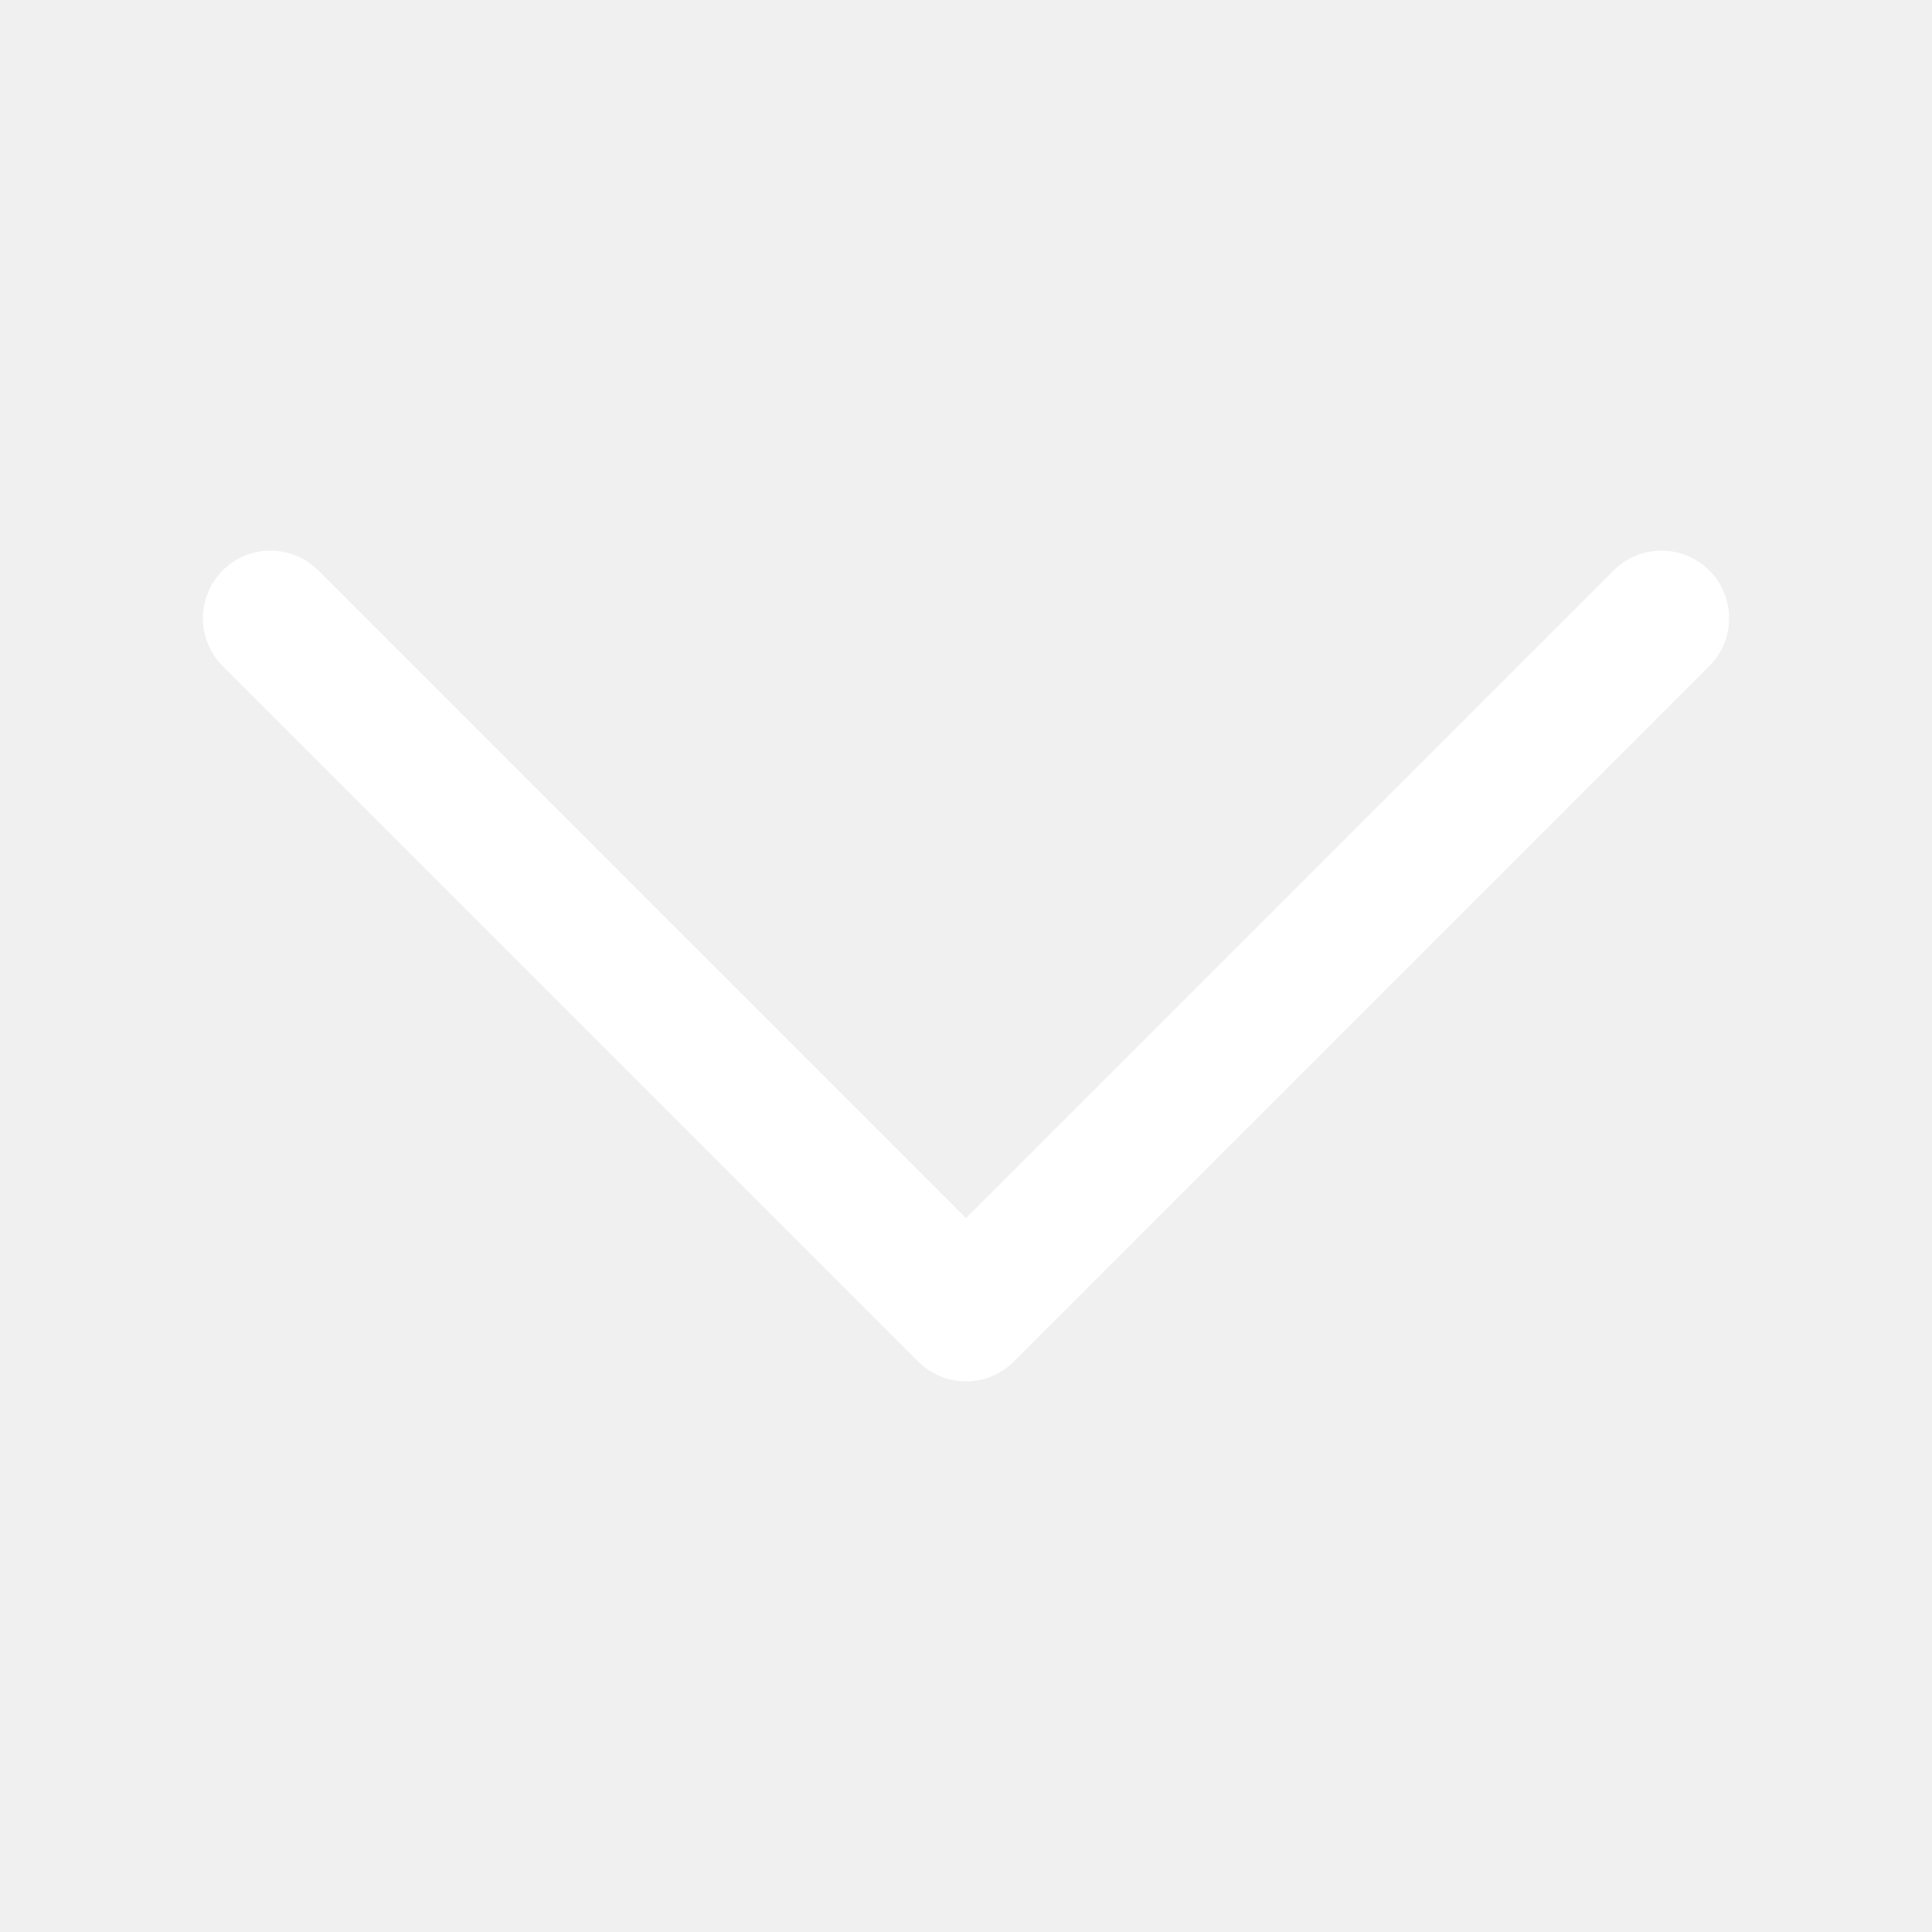
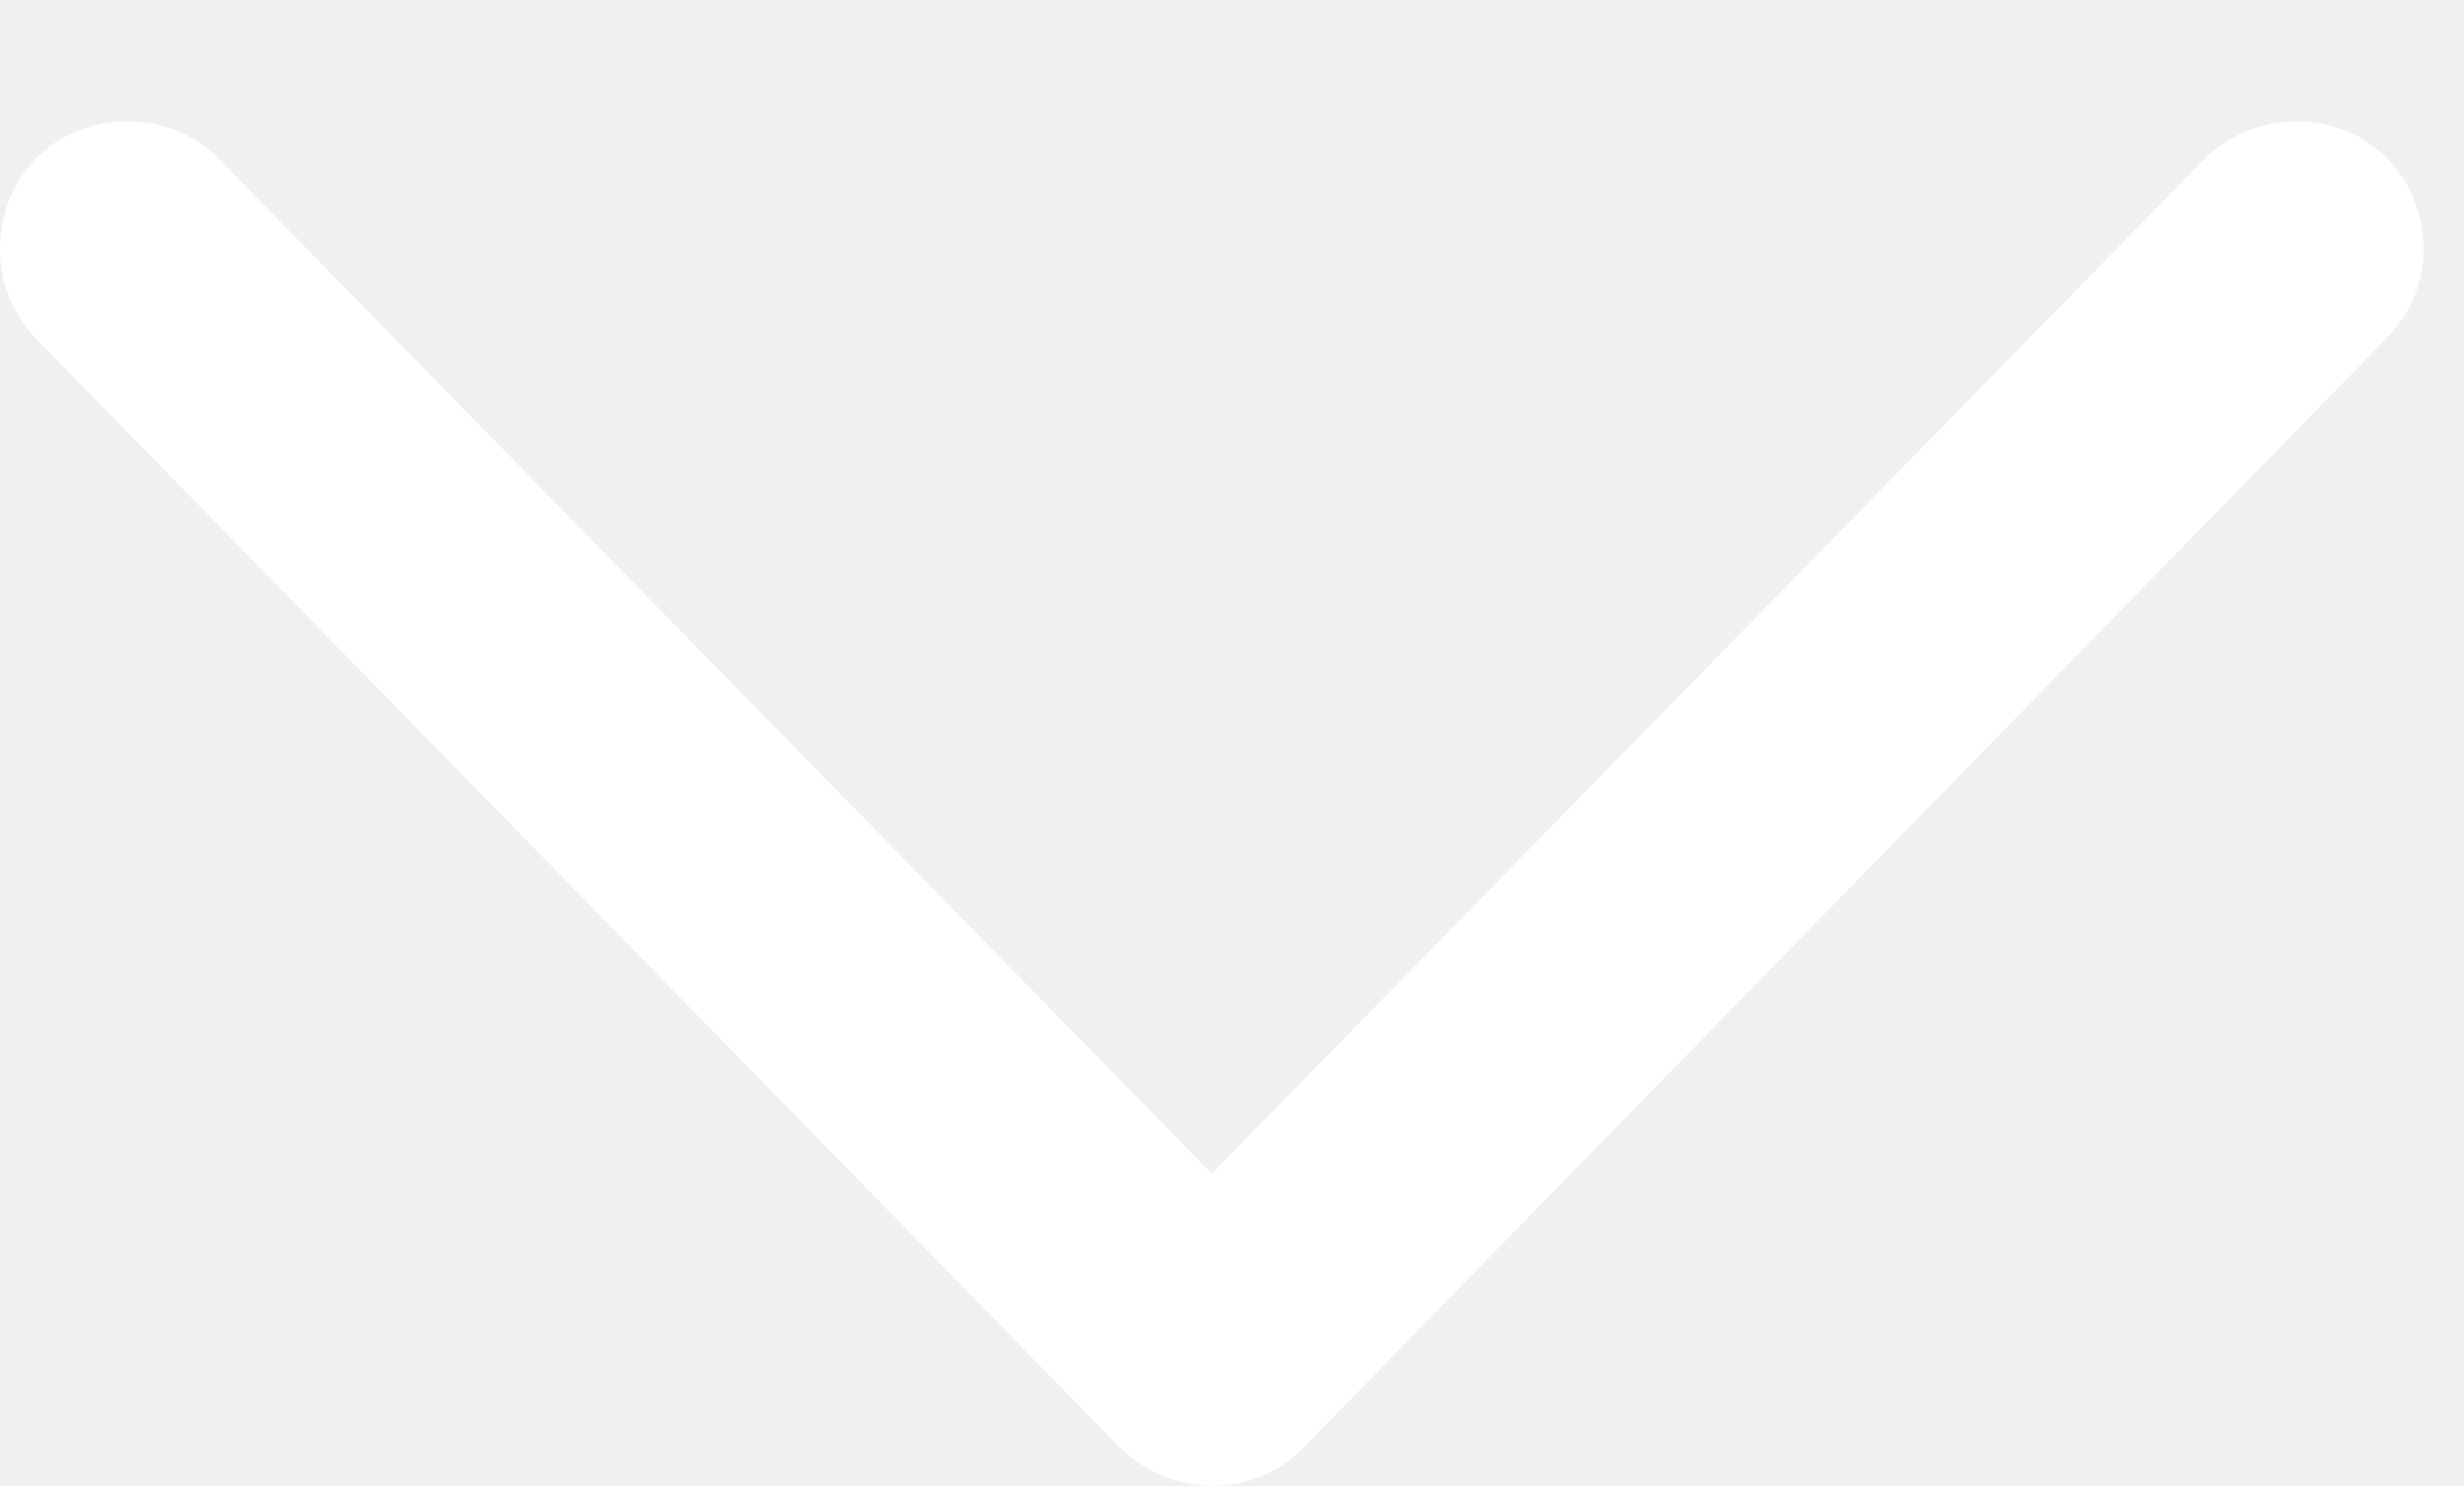
- <svg xmlns="http://www.w3.org/2000/svg" viewBox="0 0 100 100" width="25" height="25">
-   <polyline fill="none" stroke="#fff" stroke-width="7px" stroke-linecap="round" stroke-linejoin="round" points="14 32 50 68 86 32" />
+ <svg xmlns="http://www.w3.org/2000/svg" version="1.1" viewBox="0 0 21.558 13.001">
+   <g>
+     <path d="M10.608 13.001C10.913 13.001 11.218 12.878 11.426 12.646L20.874 2.966C21.081 2.759 21.204 2.49 21.204 2.185C21.204 1.55 20.727 1.062 20.093 1.062C19.788 1.062 19.507 1.184 19.299 1.379L9.949 10.938L11.255 10.938L1.904 1.379C1.709 1.184 1.428 1.062 1.111 1.062C0.476 1.062 0 1.55 0 2.185C0 2.49 0.122 2.759 0.33 2.979L9.778 12.646C10.01 12.878 10.29 13.001 10.608 13.001Z" fill="white" />
+   </g>
</svg>
